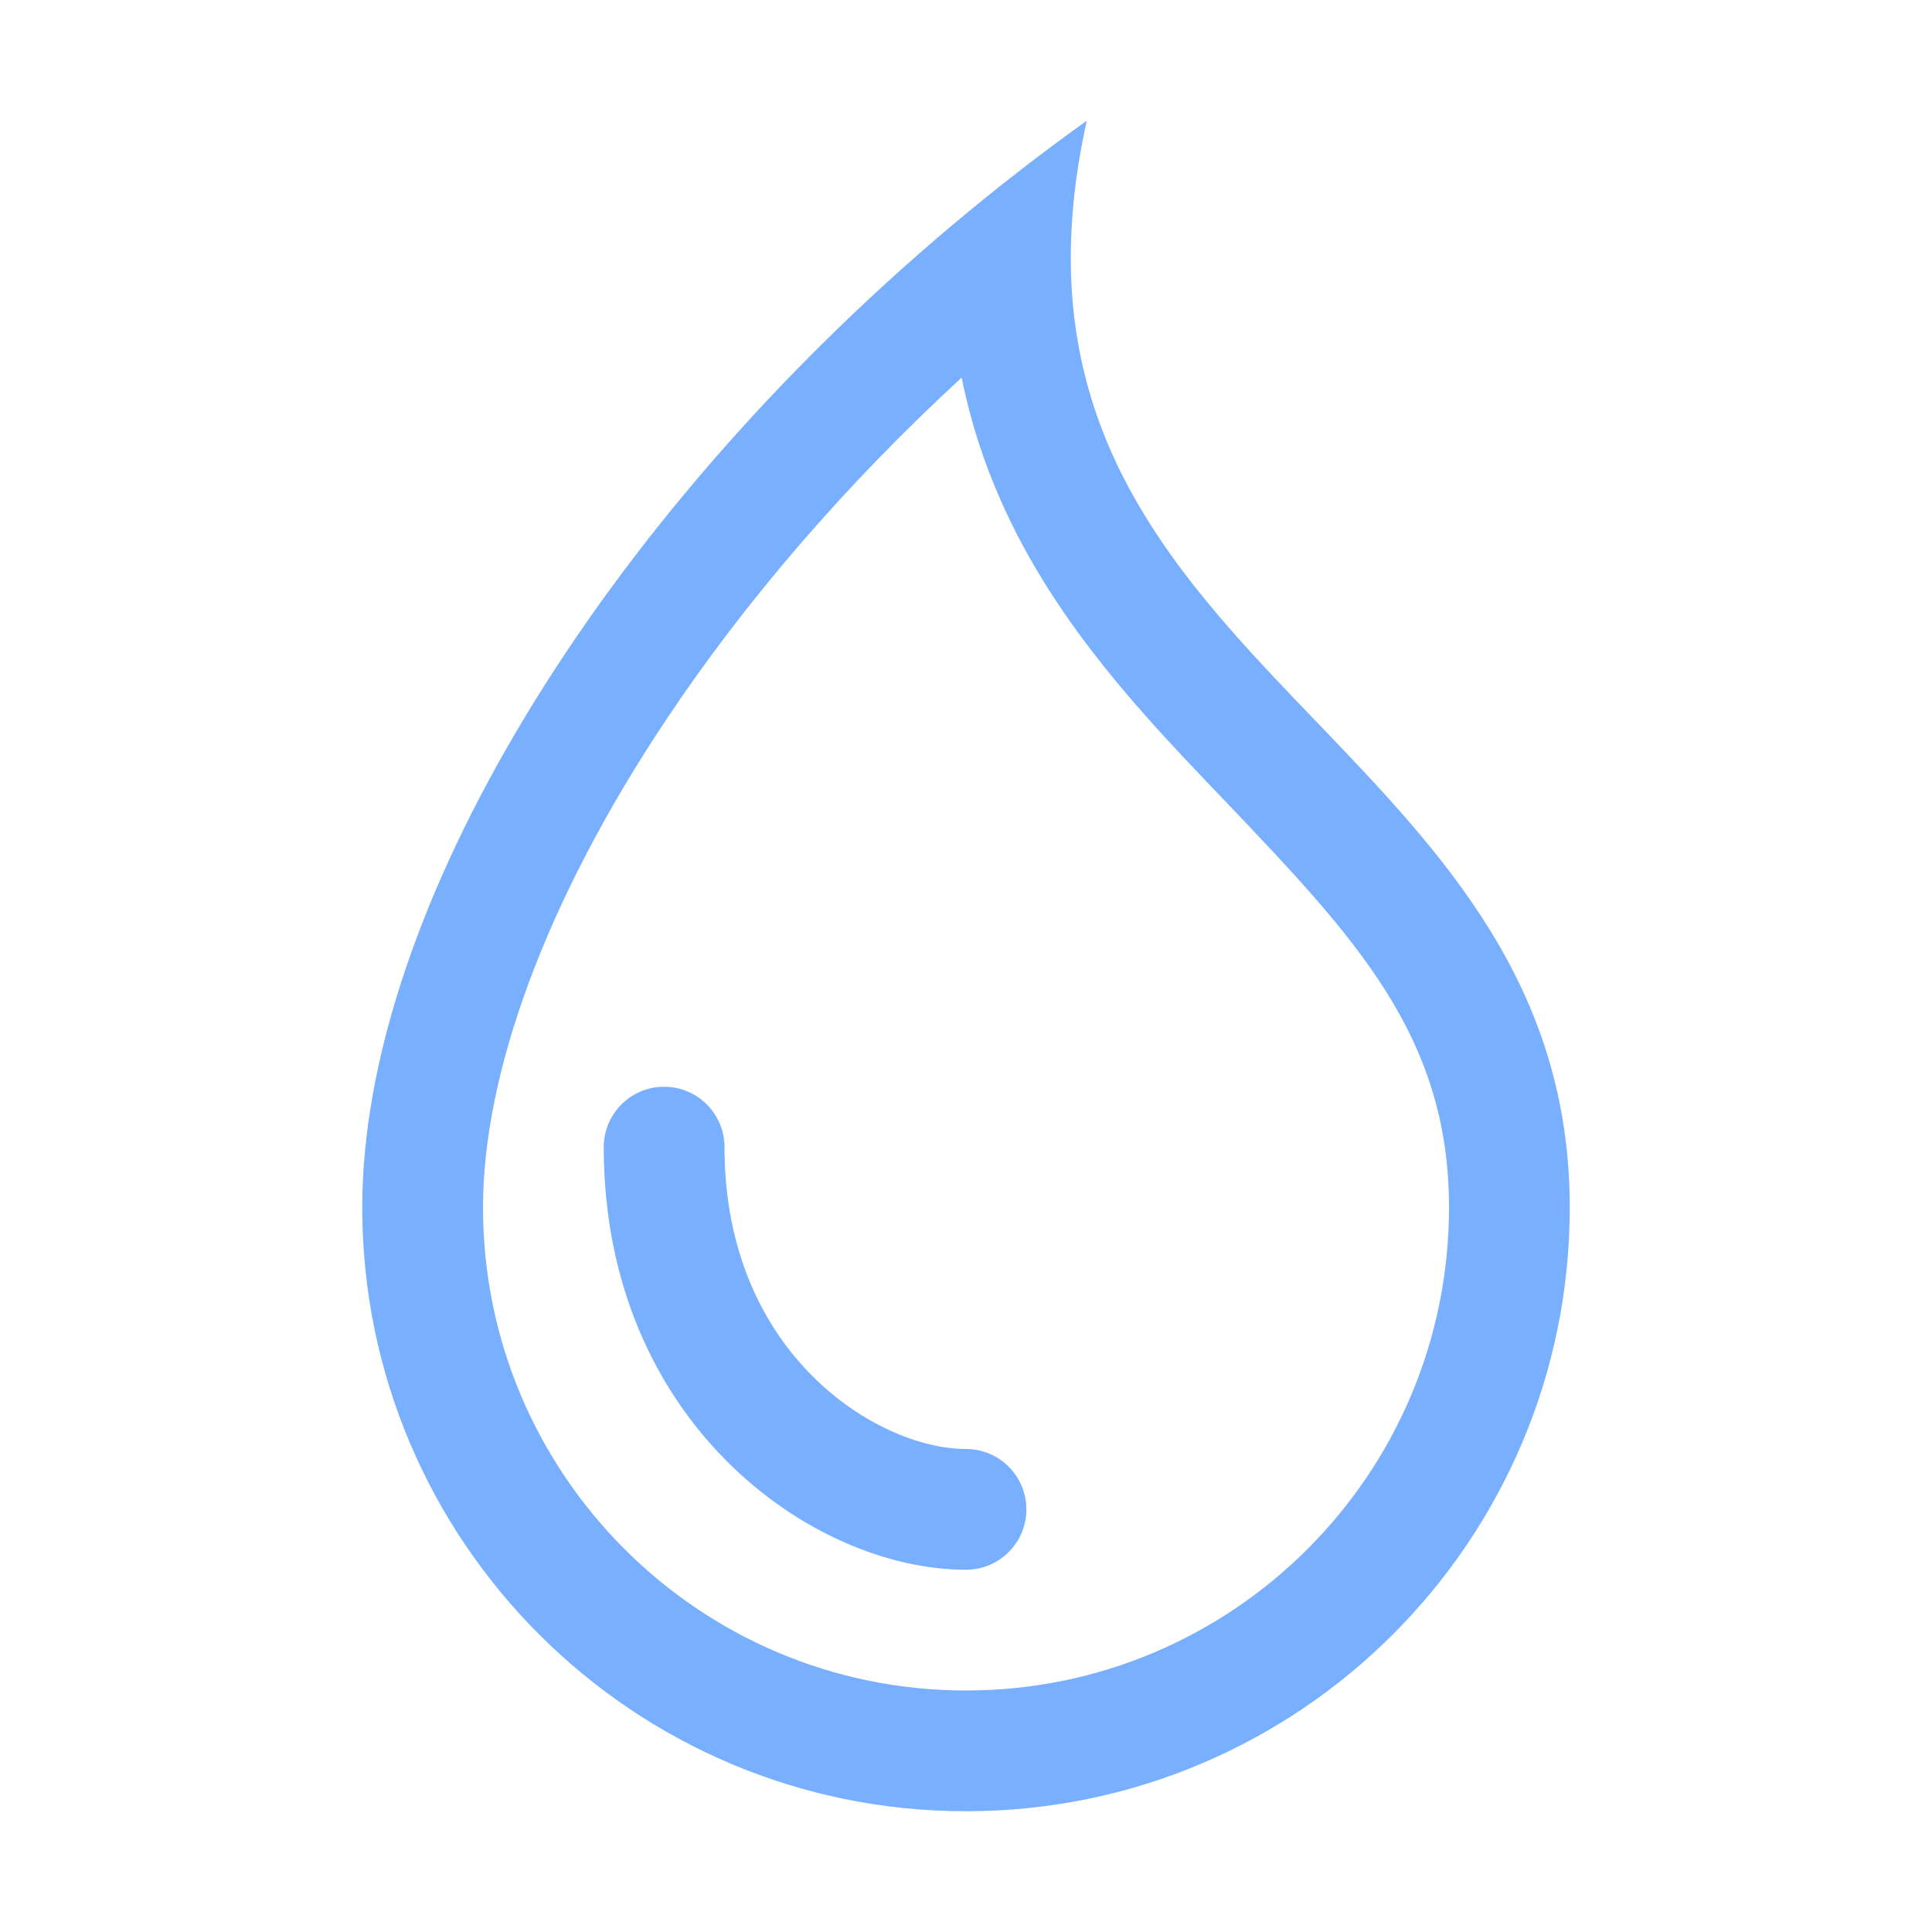
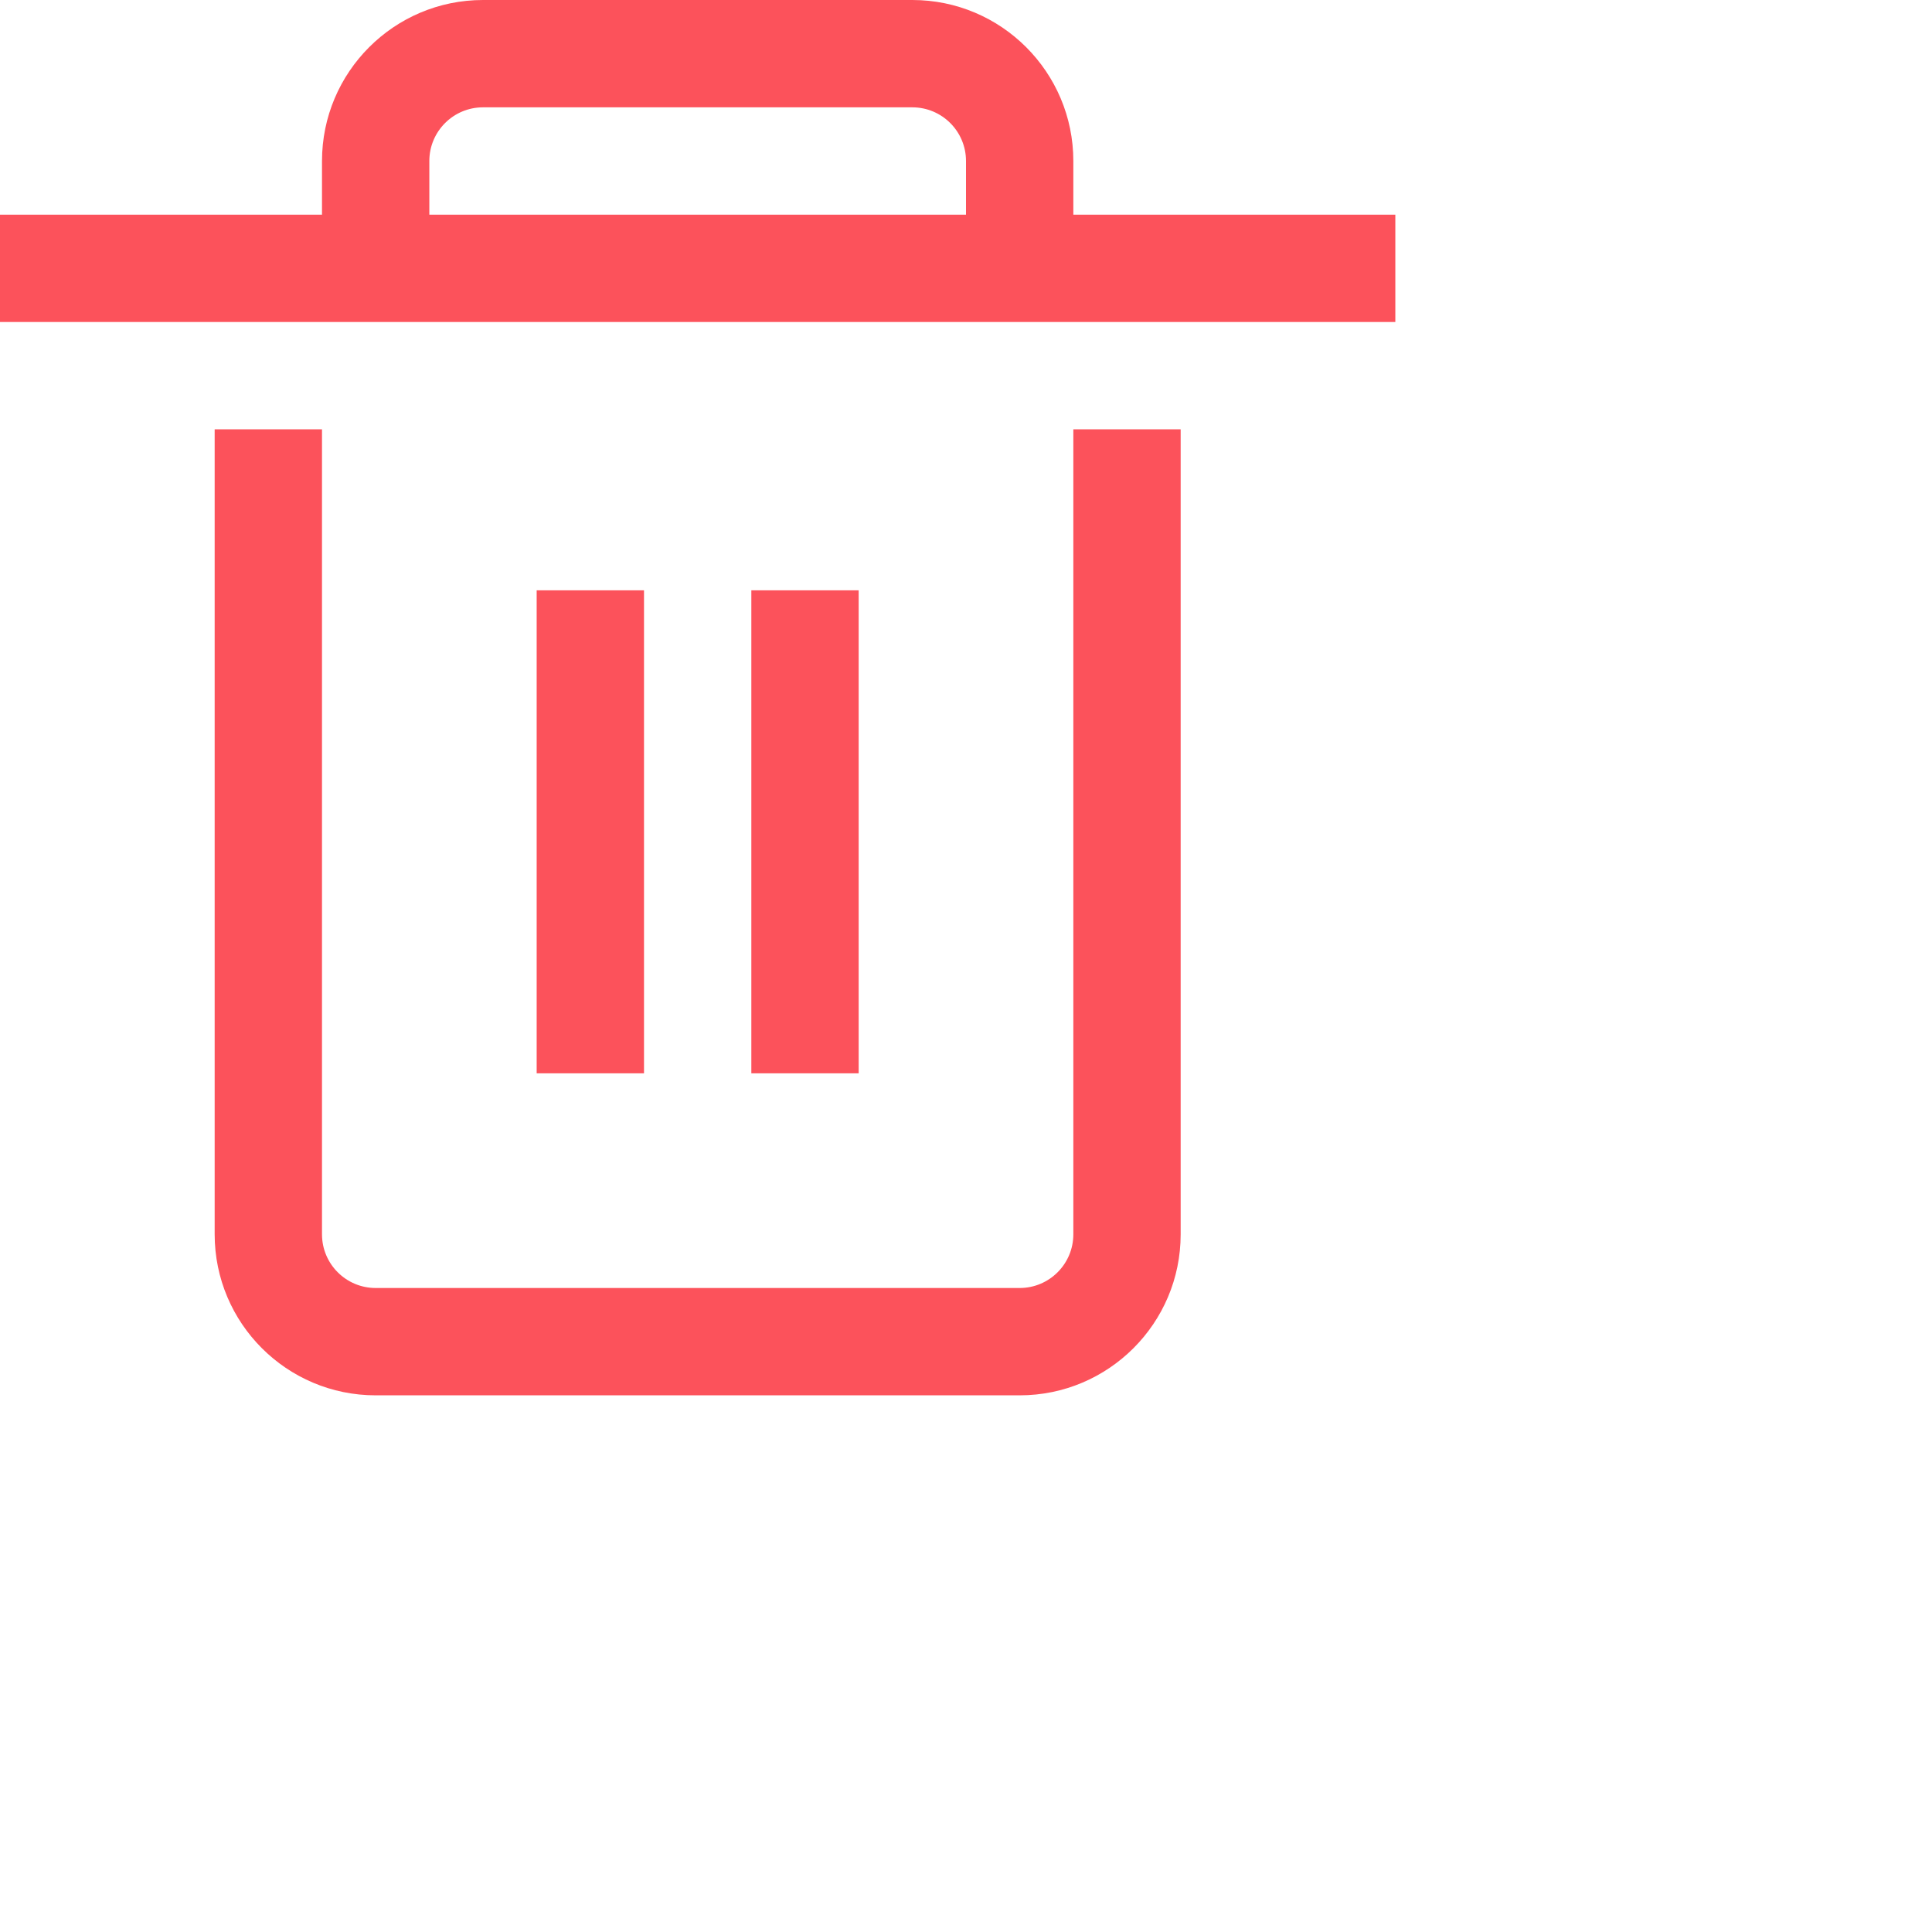
- <svg xmlns="http://www.w3.org/2000/svg" width="16" height="16" viewBox="0 0 16 16" fill="none">
-   <path fill-rule="evenodd" clip-rule="evenodd" d="M12 10C12 12.209 10.209 14 8 14C5.791 14 4 12.209 4 10C4 8.894 4.514 7.464 5.519 5.957C6.17 4.981 7.002 4.012 7.964 3.127C8.036 3.486 8.146 3.825 8.289 4.147C8.692 5.059 9.33 5.775 9.899 6.375C9.981 6.462 10.062 6.547 10.142 6.63L10.142 6.63C11.224 7.766 12 8.579 12 10ZM3 10C3 7.545 4.976 4.318 7.874 1.875C8.236 1.57 8.612 1.277 9 1C8.89 1.495 8.853 1.941 8.873 2.349C8.953 3.947 9.922 4.957 10.901 5.976C11.945 7.064 13 8.163 13 10C13 12.761 10.761 15 8 15C5.239 15 3 12.761 3 10ZM6 9.5C6 9.224 5.776 9 5.5 9C5.224 9 5 9.224 5 9.5C5 11.776 6.724 13 8 13C8.276 13 8.5 12.776 8.5 12.5C8.5 12.224 8.276 12 8 12C7.276 12 6 11.224 6 9.5Z" fill="#79AFFF" />
+ <svg xmlns="http://www.w3.org/2000/svg" width="18" height="18" viewBox="0 0 18 18" fill="none">
+   <path fill-rule="evenodd" clip-rule="evenodd" d="M4 1.5C4 1.224 4.224 1 4.5 1H8.5C8.776 1 9 1.224 9 1.5V2H4V1.5ZM3 2V1.5C3 0.672 3.672 0 4.5 0H8.5C9.328 0 10 0.672 10 1.5V2H13V3H0V2H3ZM2 11.5V4H3V11.5C3 11.776 3.224 12 3.5 12H9.5C9.776 12 10 11.776 10 11.5V4H11V11.5C11 12.328 10.328 13 9.5 13H3.5C2.672 13 2 12.328 2 11.5ZM5 10V5.5H6V10H5ZM7 5.5V10H8V5.5H7Z" fill="#FC525B" />
</svg>
